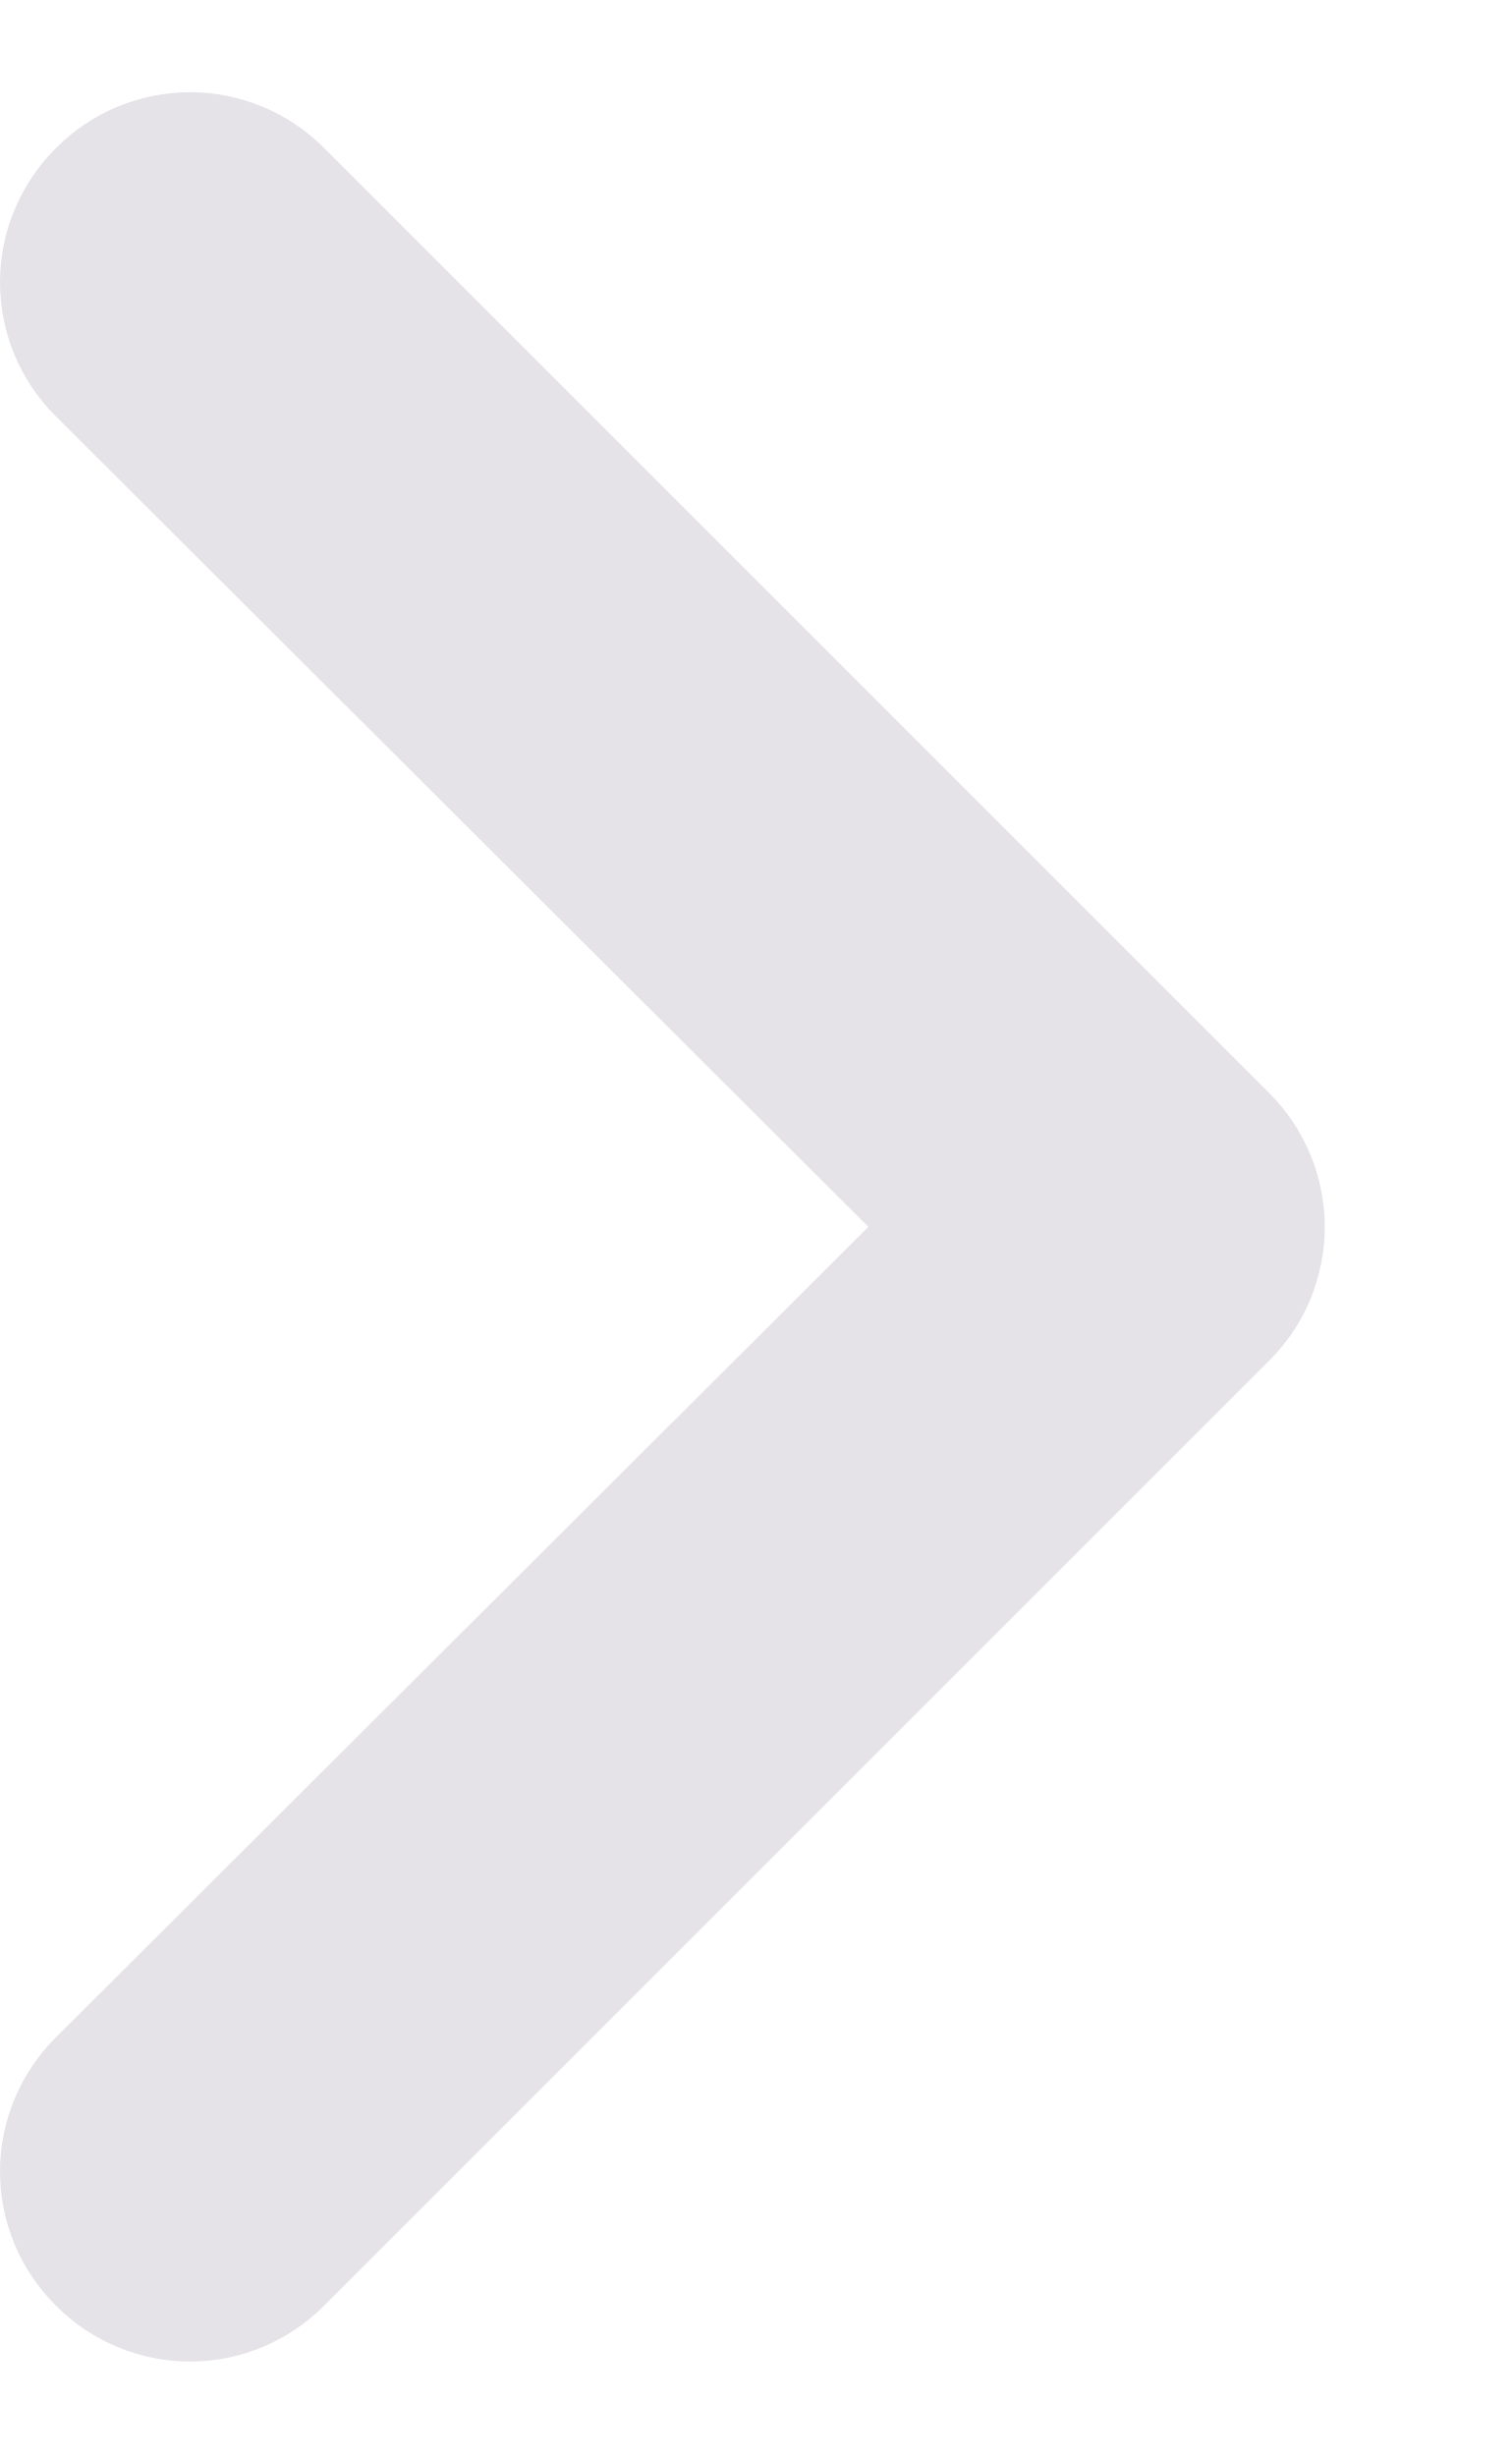
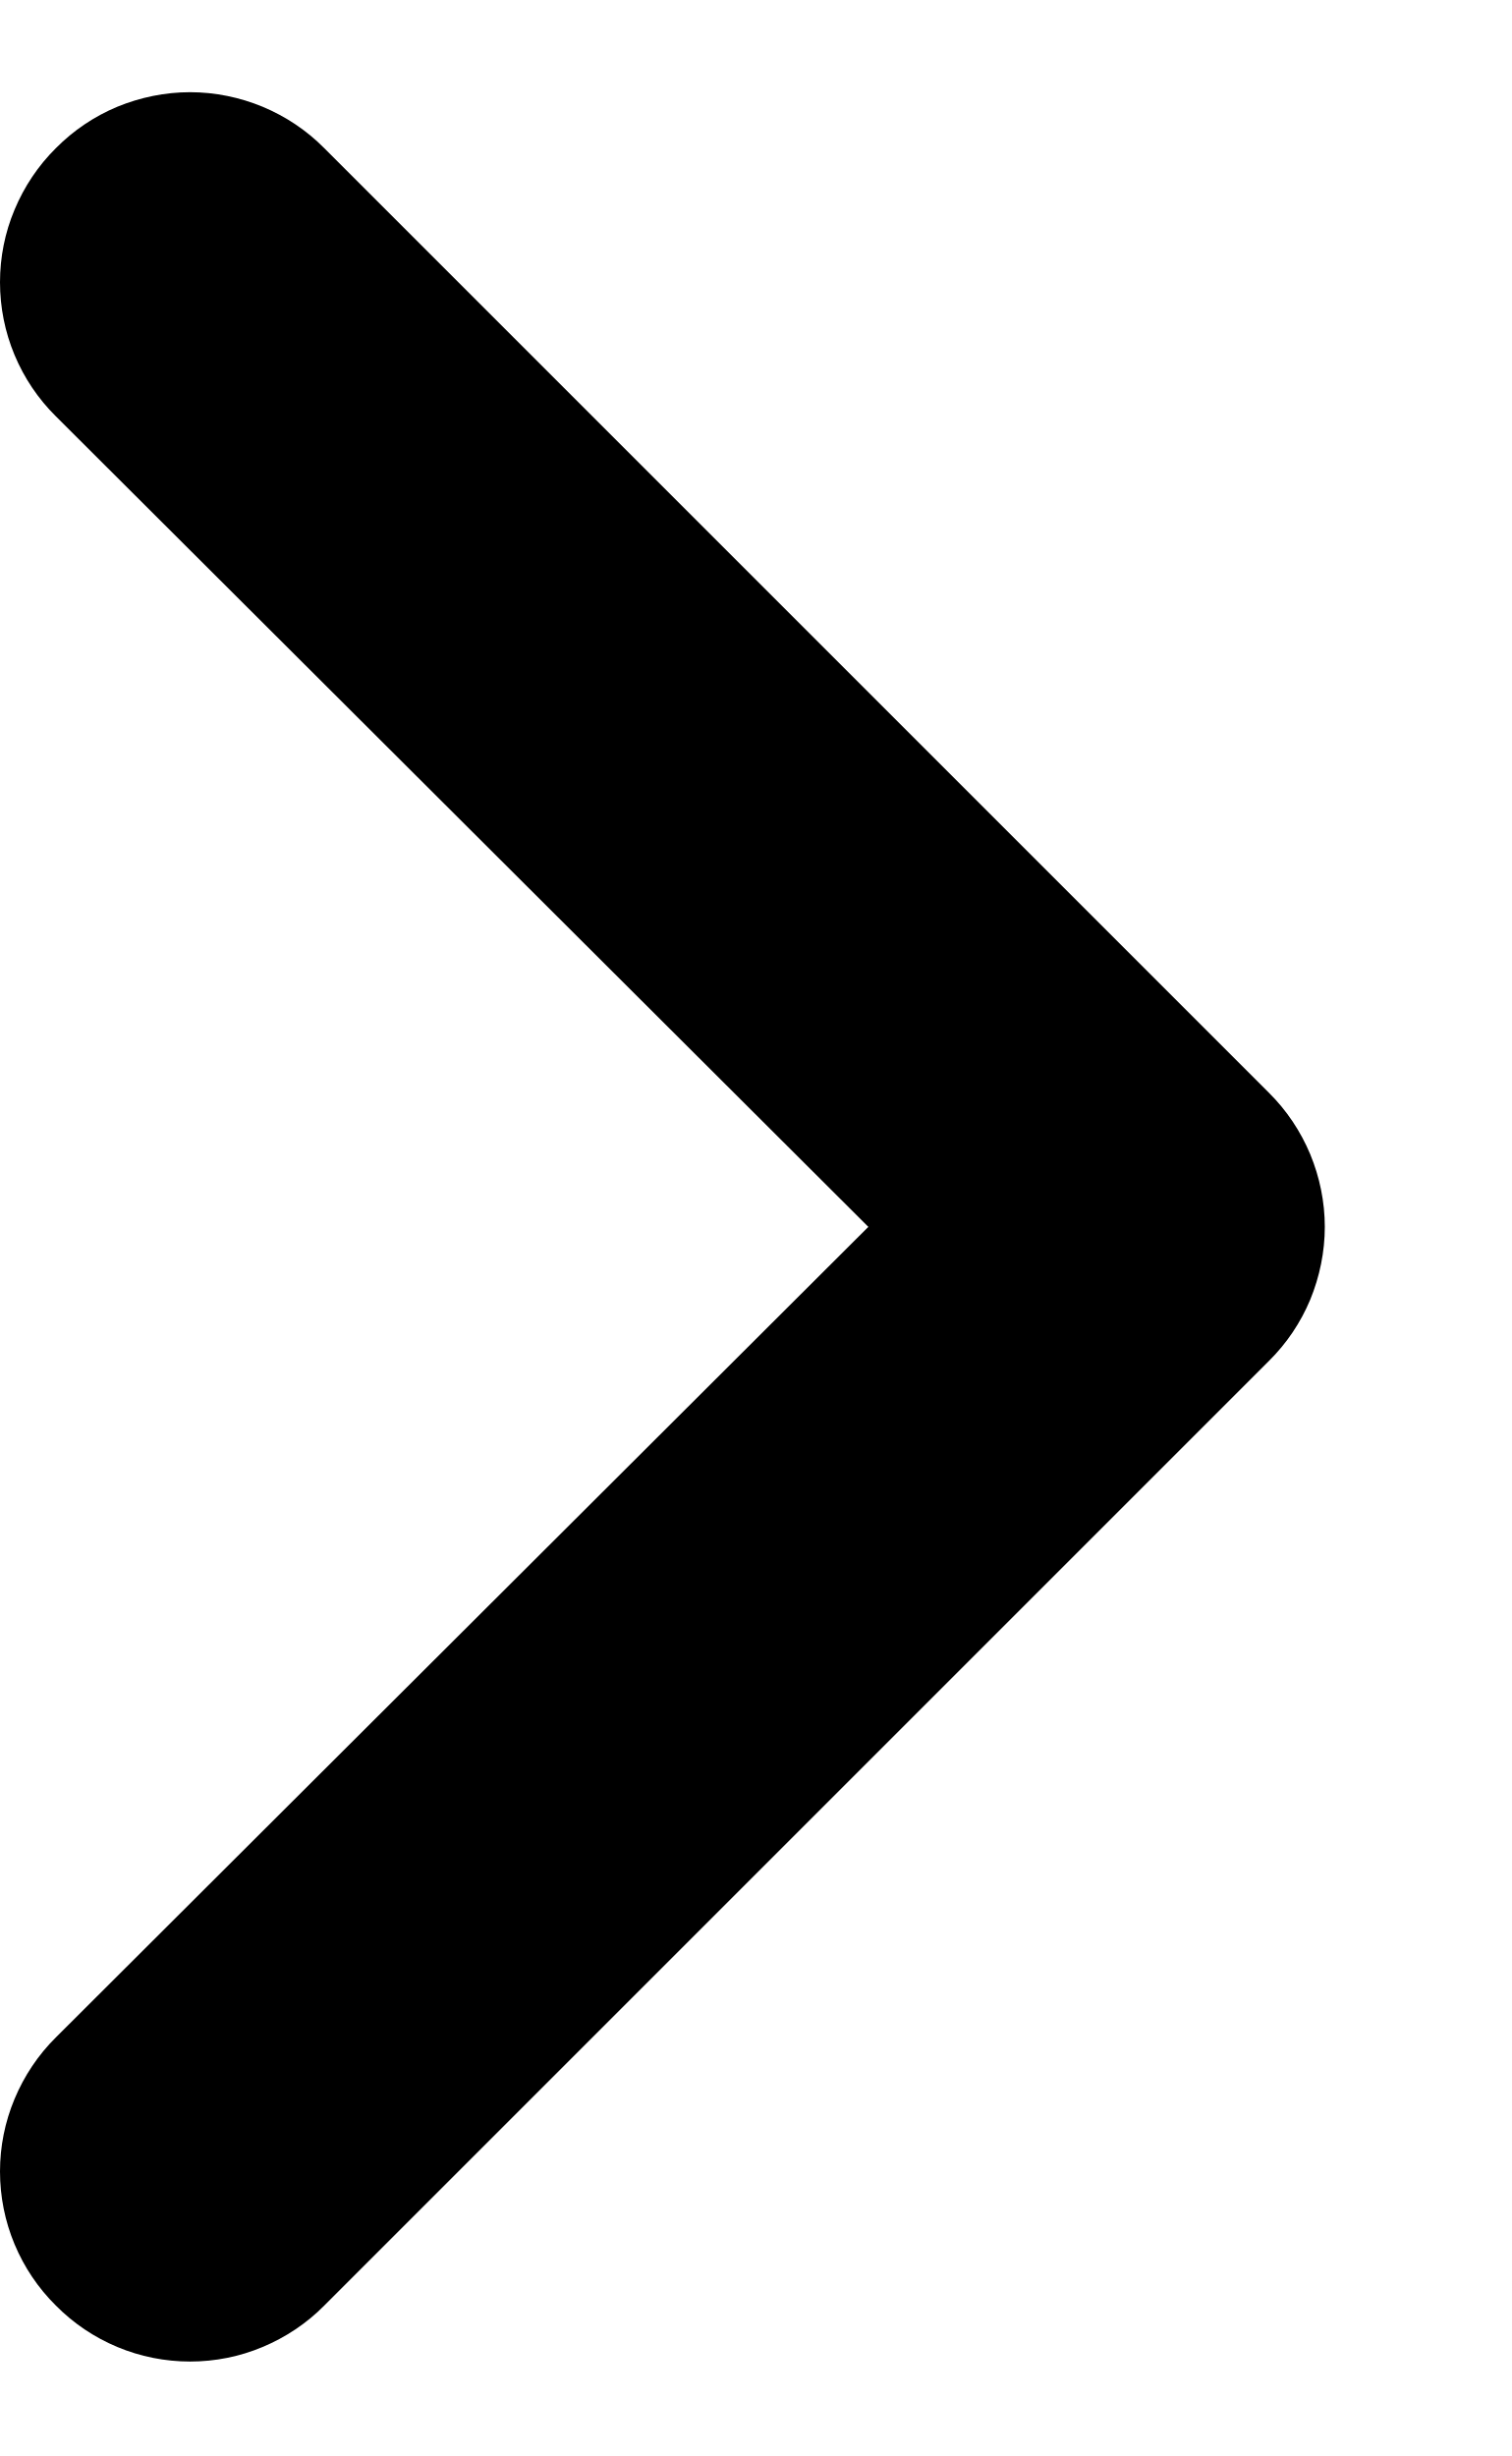
- <svg xmlns="http://www.w3.org/2000/svg" width="8" height="13" viewBox="0 0 8 13" fill="none">
-   <path d="M0.296 12.204C0.389 12.298 0.499 12.372 0.621 12.423C0.743 12.474 0.874 12.5 1.006 12.5C1.138 12.5 1.269 12.474 1.39 12.423C1.512 12.372 1.623 12.298 1.716 12.204L6.716 7.204C6.81 7.111 6.884 7.001 6.935 6.879C6.985 6.757 7.012 6.626 7.012 6.494C7.012 6.362 6.985 6.231 6.935 6.11C6.884 5.988 6.81 5.877 6.716 5.784L1.716 0.784C1.623 0.69 1.512 0.616 1.39 0.565C1.269 0.515 1.138 0.488 1.006 0.488C0.874 0.488 0.743 0.515 0.621 0.565C0.499 0.616 0.389 0.69 0.296 0.784C0.202 0.877 0.128 0.988 0.077 1.11C0.026 1.231 -1.15408e-08 1.362 0 1.494C1.15408e-08 1.626 0.026 1.757 0.077 1.879C0.128 2.001 0.202 2.111 0.296 2.204L4.596 6.494L0.296 10.784C0.202 10.877 0.128 10.988 0.077 11.11C0.026 11.232 8.62687e-07 11.362 8.74228e-07 11.494C8.85769e-07 11.626 0.026 11.757 0.077 11.879C0.128 12.001 0.202 12.111 0.296 12.204Z" fill="#E6E3E8" />
+ <svg xmlns="http://www.w3.org/2000/svg" viewBox="0 0 8 13">
+   <path d="M0.296 12.204C0.389 12.298 0.499 12.372 0.621 12.423C0.743 12.474 0.874 12.5 1.006 12.5C1.138 12.5 1.269 12.474 1.39 12.423C1.512 12.372 1.623 12.298 1.716 12.204L6.716 7.204C6.81 7.111 6.884 7.001 6.935 6.879C6.985 6.757 7.012 6.626 7.012 6.494C7.012 6.362 6.985 6.231 6.935 6.11C6.884 5.988 6.81 5.877 6.716 5.784L1.716 0.784C1.623 0.69 1.512 0.616 1.39 0.565C1.269 0.515 1.138 0.488 1.006 0.488C0.874 0.488 0.743 0.515 0.621 0.565C0.499 0.616 0.389 0.69 0.296 0.784C0.202 0.877 0.128 0.988 0.077 1.11C0.026 1.231 -1.15408e-08 1.362 0 1.494C1.15408e-08 1.626 0.026 1.757 0.077 1.879C0.128 2.001 0.202 2.111 0.296 2.204L4.596 6.494L0.296 10.784C0.202 10.877 0.128 10.988 0.077 11.11C0.026 11.232 8.62687e-07 11.362 8.74228e-07 11.494C8.85769e-07 11.626 0.026 11.757 0.077 11.879C0.128 12.001 0.202 12.111 0.296 12.204Z" />
</svg>
